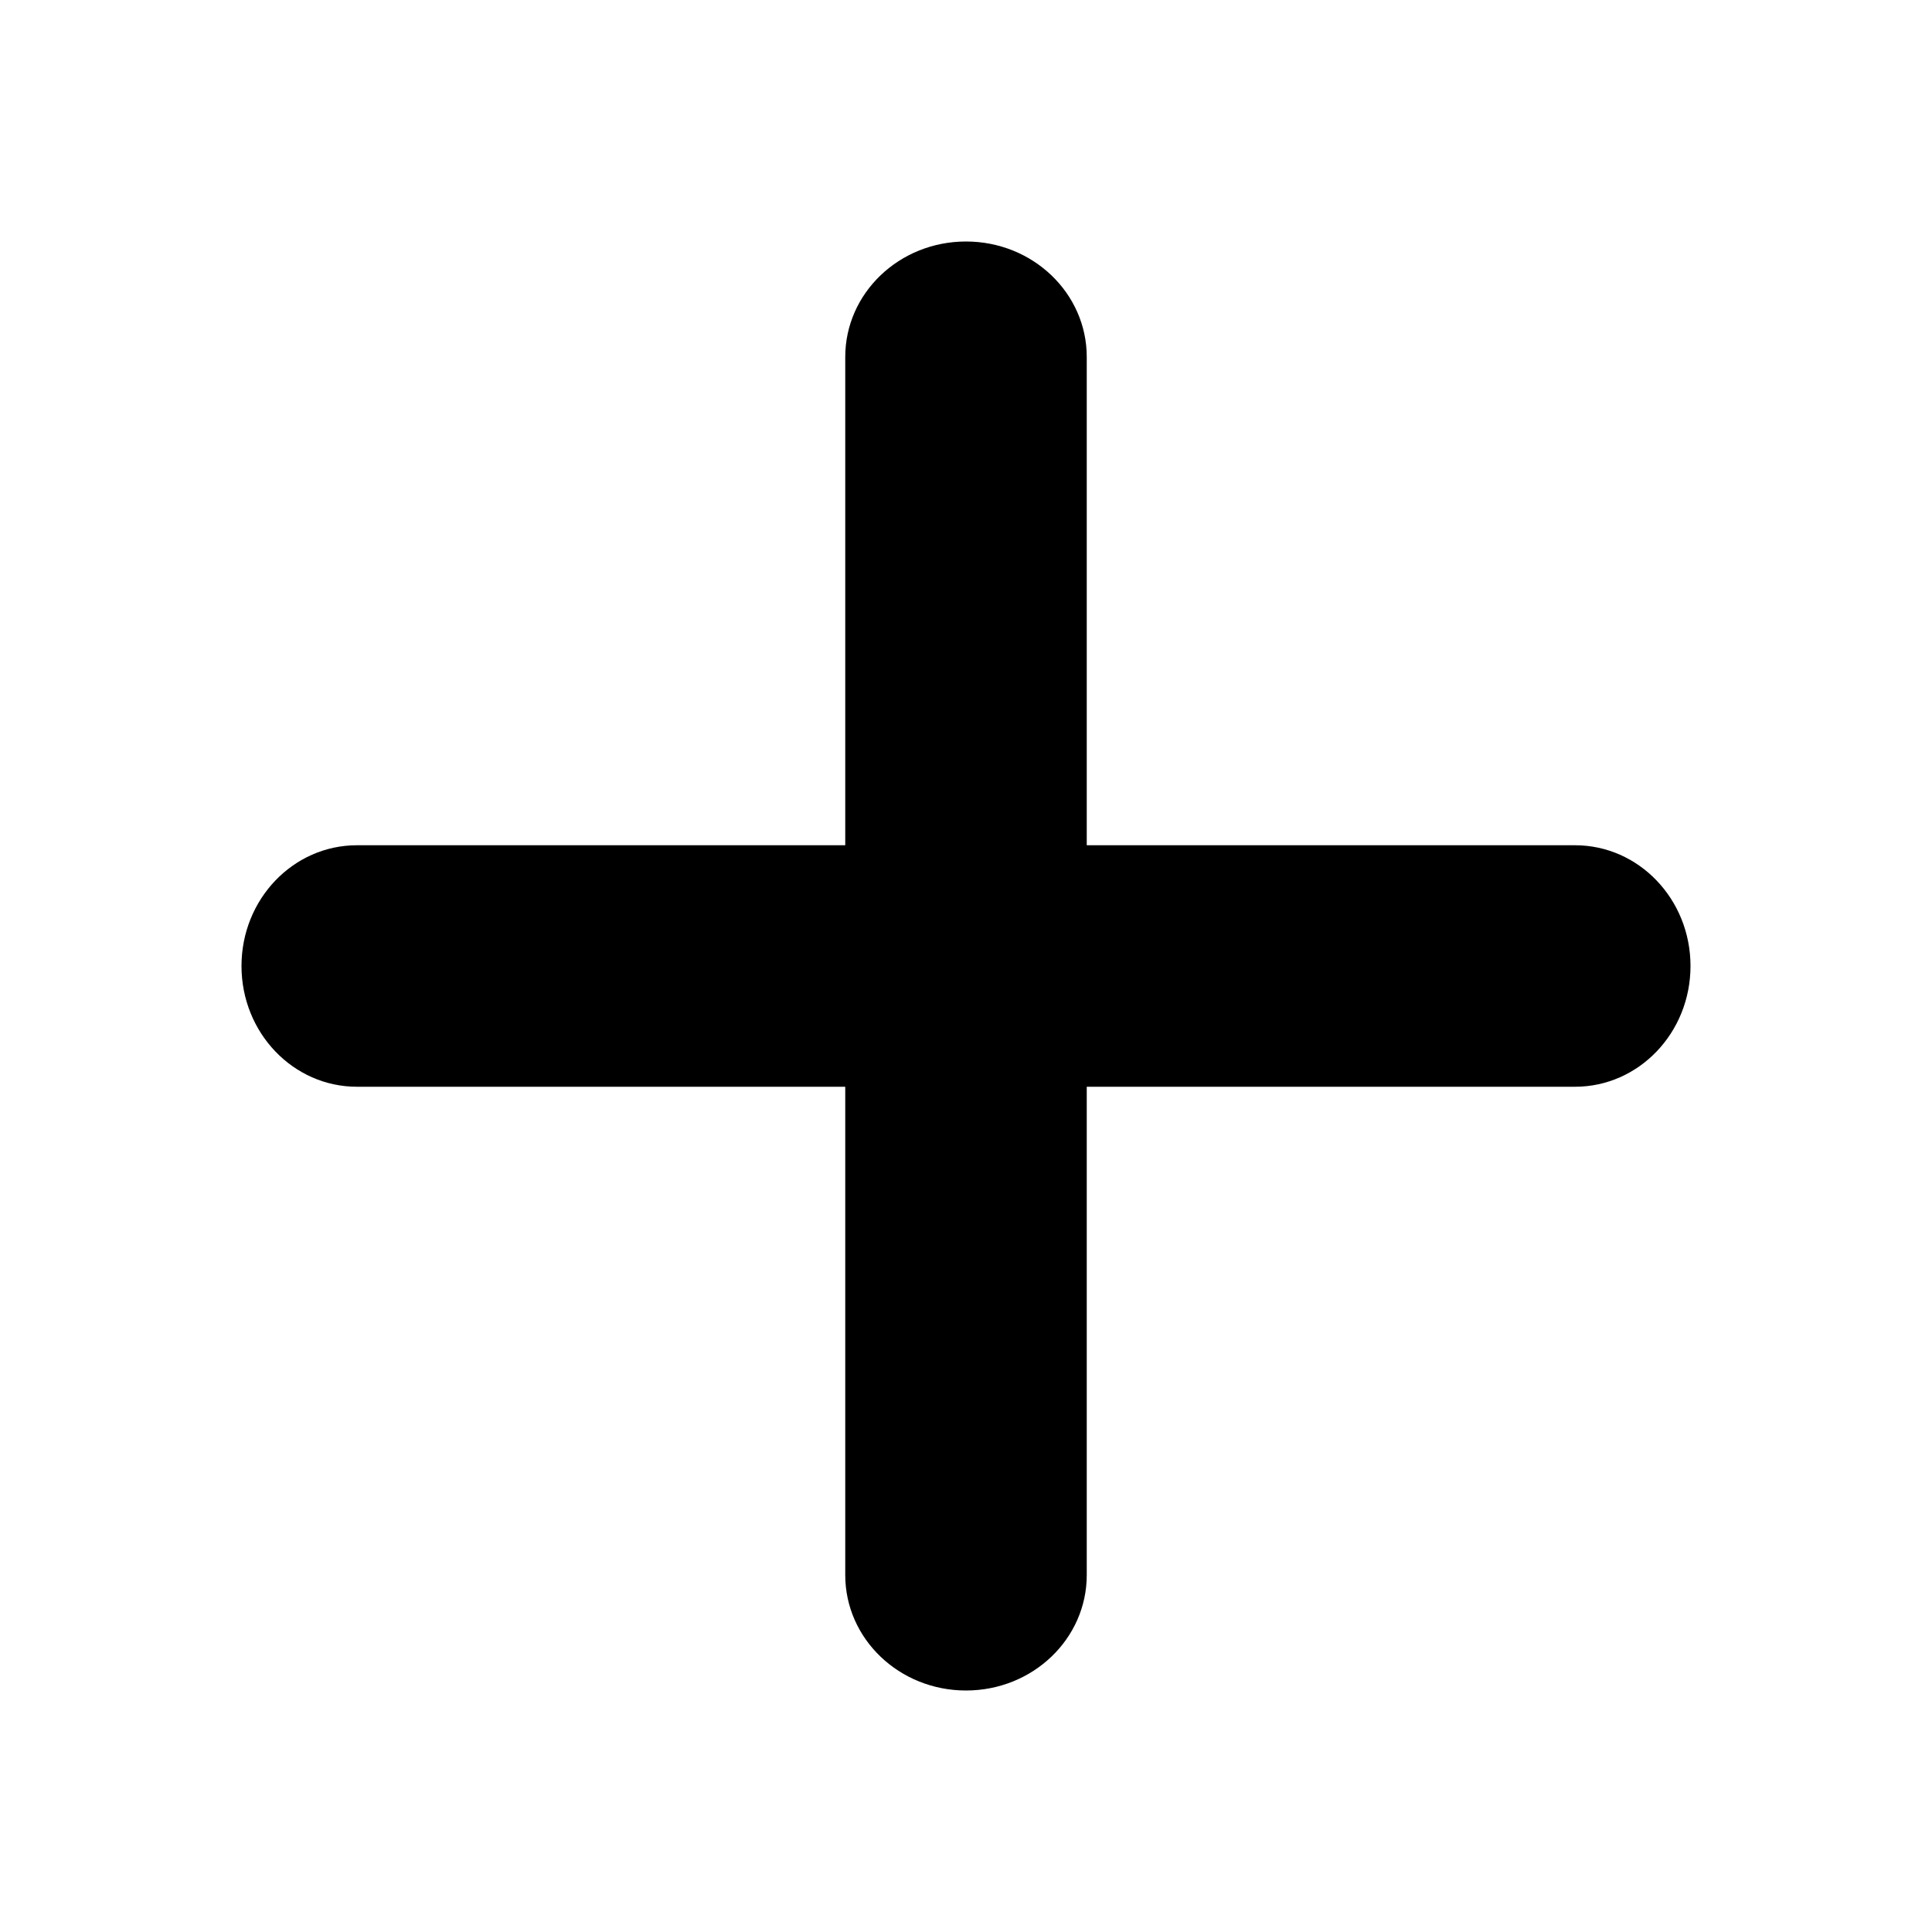
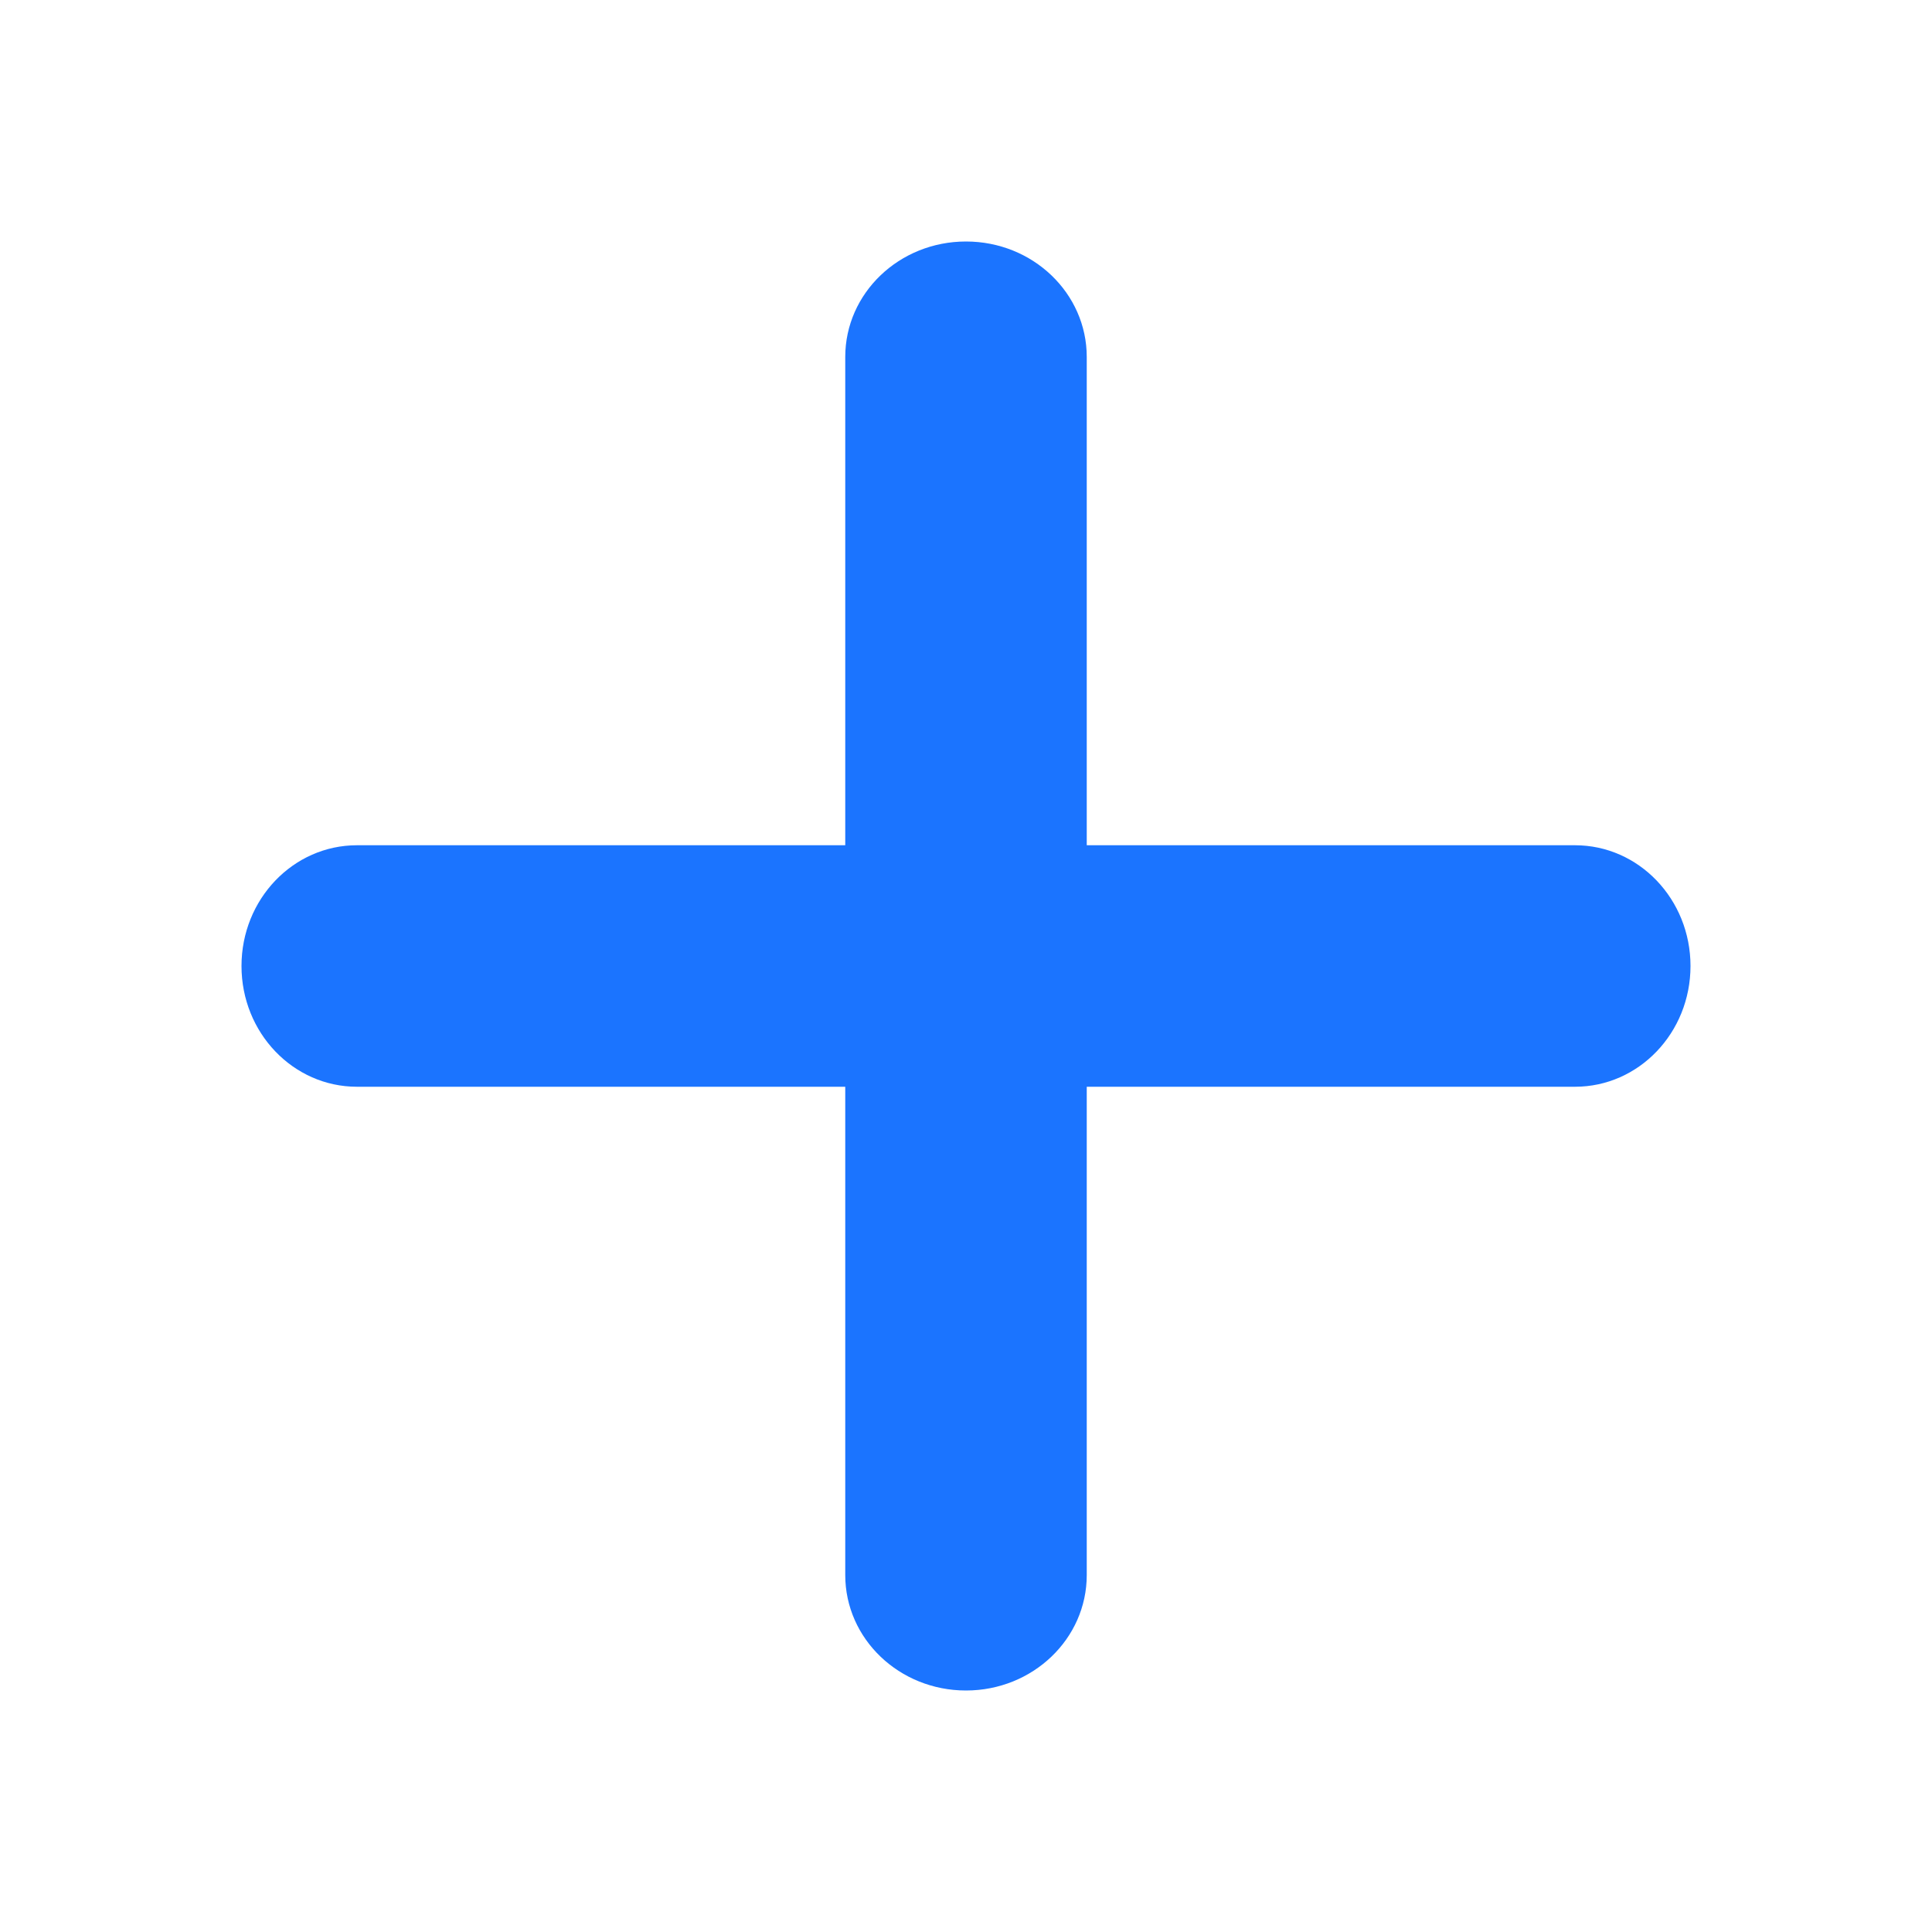
<svg xmlns="http://www.w3.org/2000/svg" version="1.1" id="Layer_1" x="0px" y="0px" width="512px" height="512px" viewBox="0 0 512 512" style="enable-background:new 0 0 512 512;" xml:space="preserve">
-   <path d="M417.4,224H288V94.6c0-16.9-14.3-30.6-32-30.6c-17.7,0-32,13.7-32,30.6V224H94.6C77.7,224,64,238.3,64,256  c0,17.7,13.7,32,30.6,32H224v129.4c0,16.9,14.3,30.6,32,30.6c17.7,0,32-13.7,32-30.6V288h129.4c16.9,0,30.6-14.3,30.6-32  C448,238.3,434.3,224,417.4,224z" />
+   <g fill="#1b74ff" fill-opacity="1">
+     <path d="M417.4,224H288V94.6c0-16.9-14.3-30.6-32-30.6c-17.7,0-32,13.7-32,30.6V224H94.6C77.7,224,64,238.3,64,256  c0,17.7,13.7,32,30.6,32H224v129.4c0,16.9,14.3,30.6,32,30.6c17.7,0,32-13.7,32-30.6V288h129.4c16.9,0,30.6-14.3,30.6-32  C448,238.3,434.3,224,417.4,224z" />
+   </g>
</svg>
